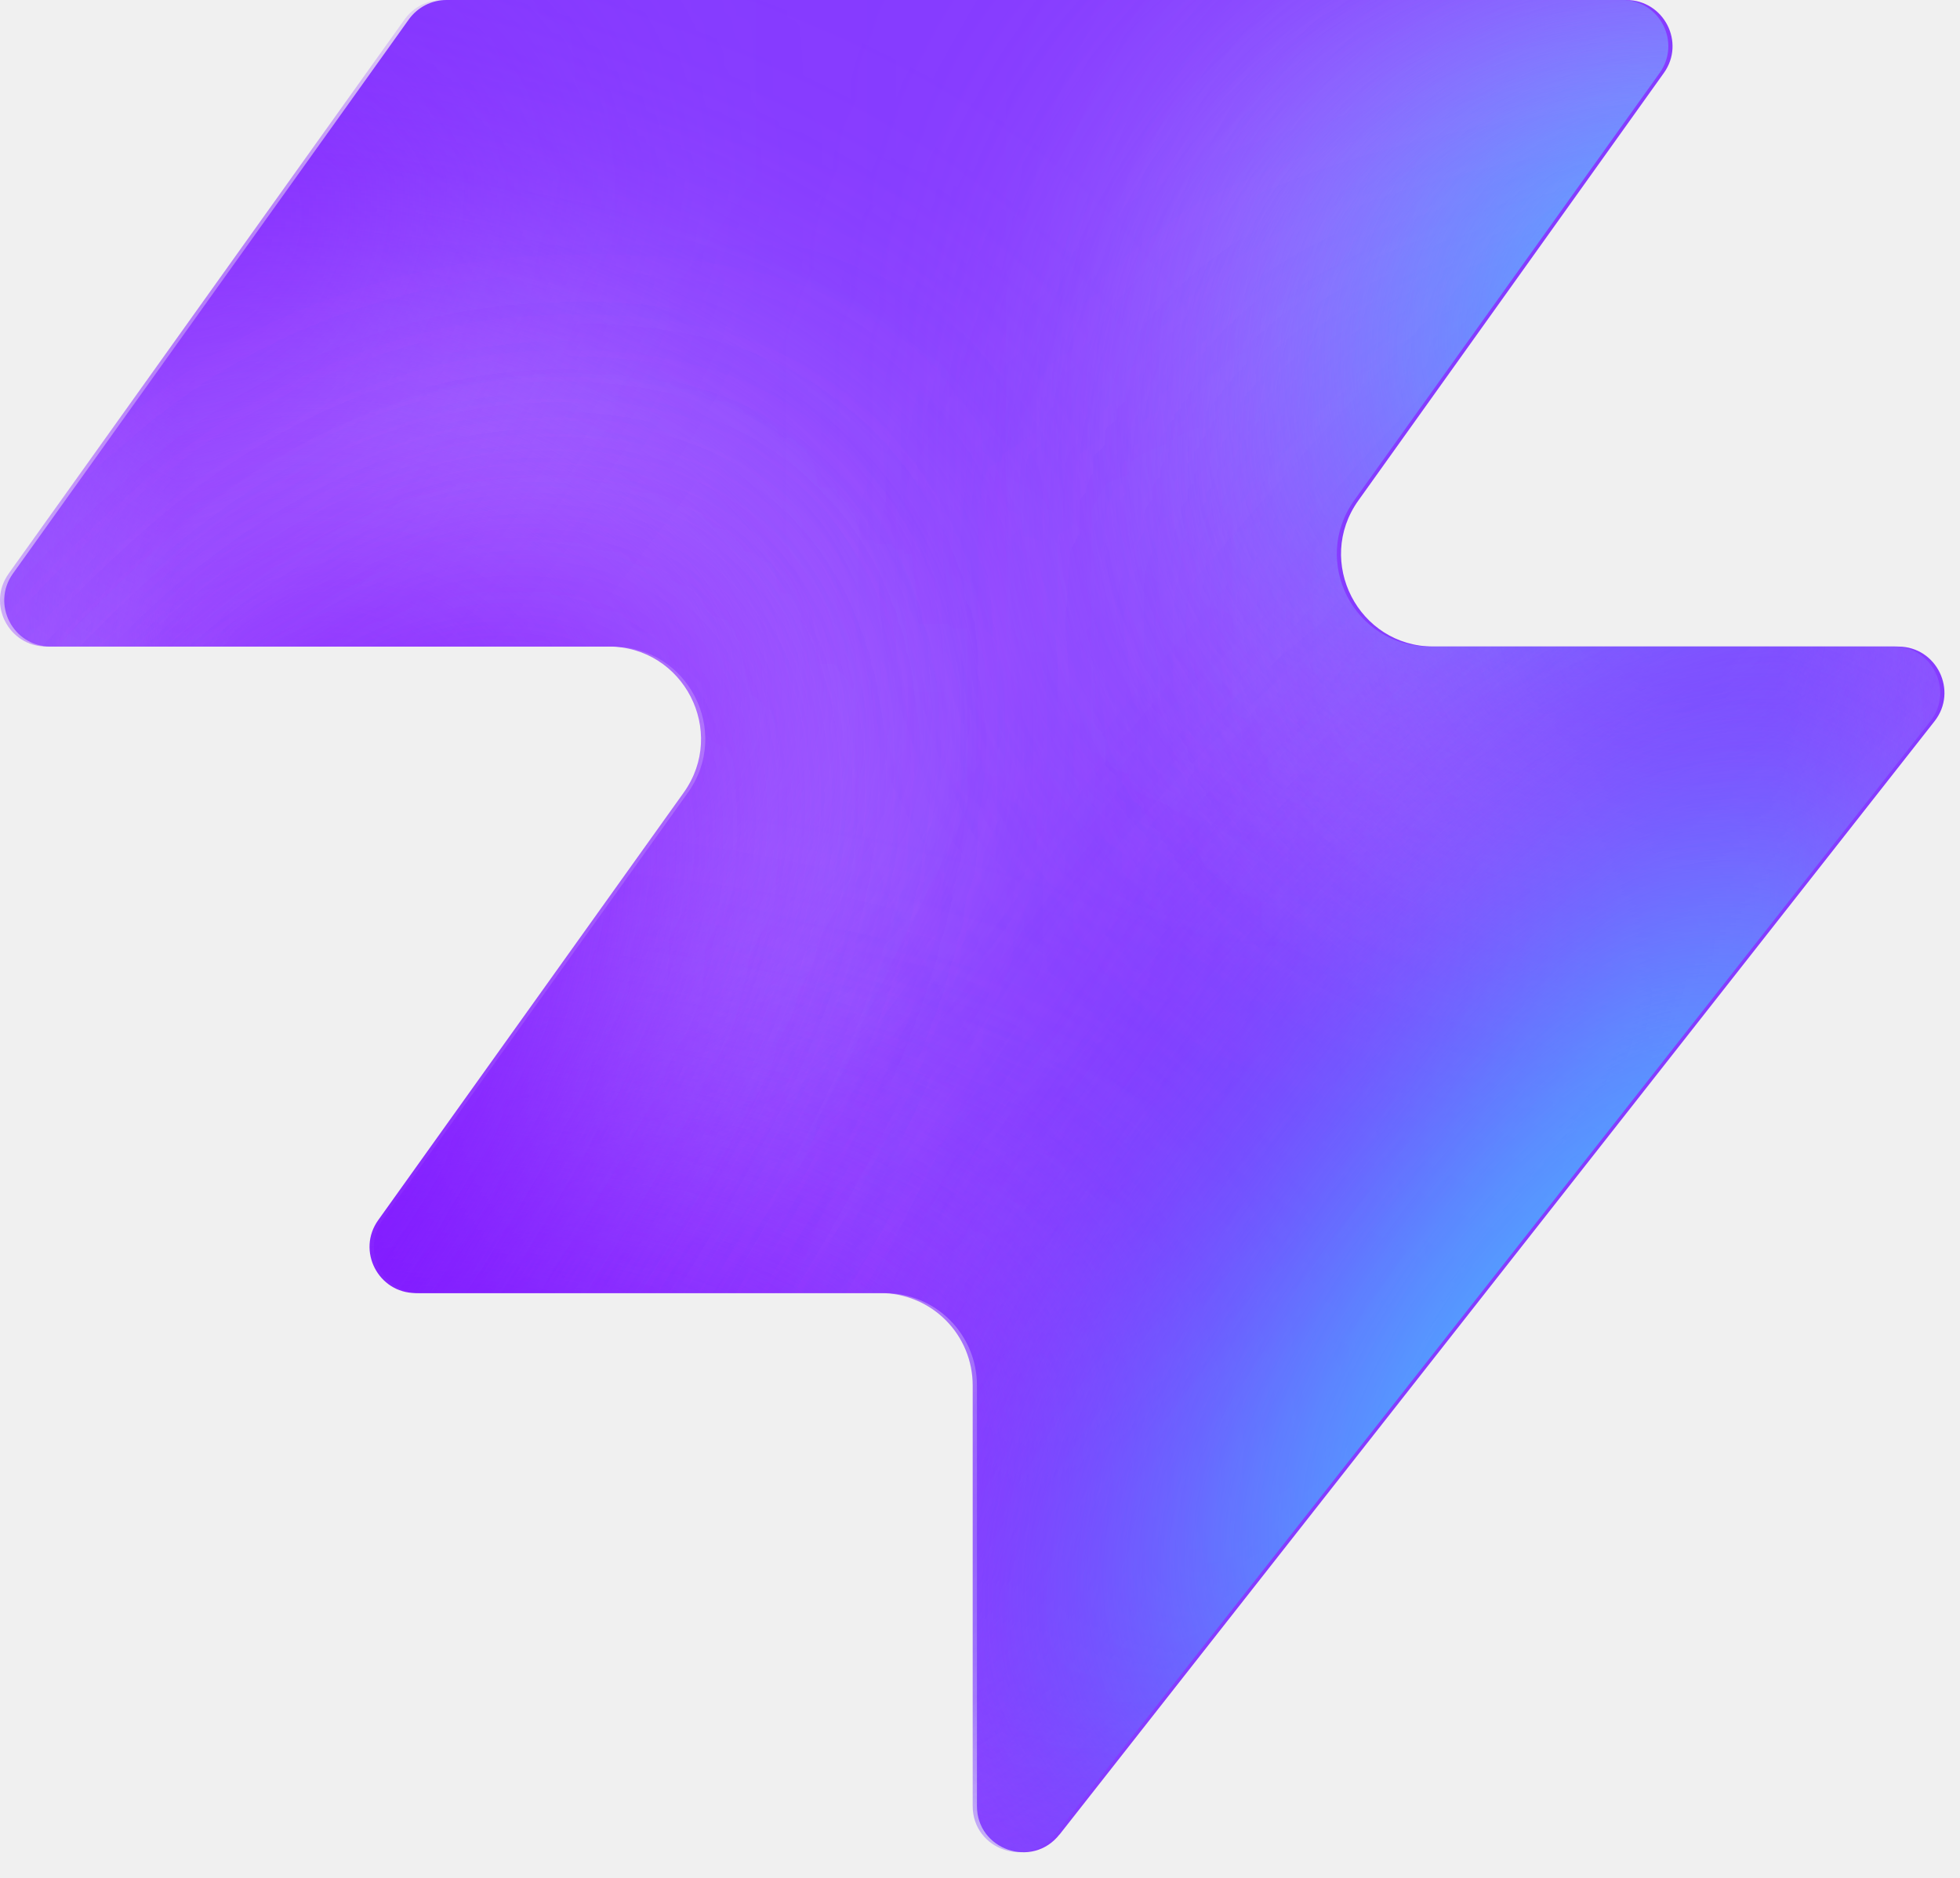
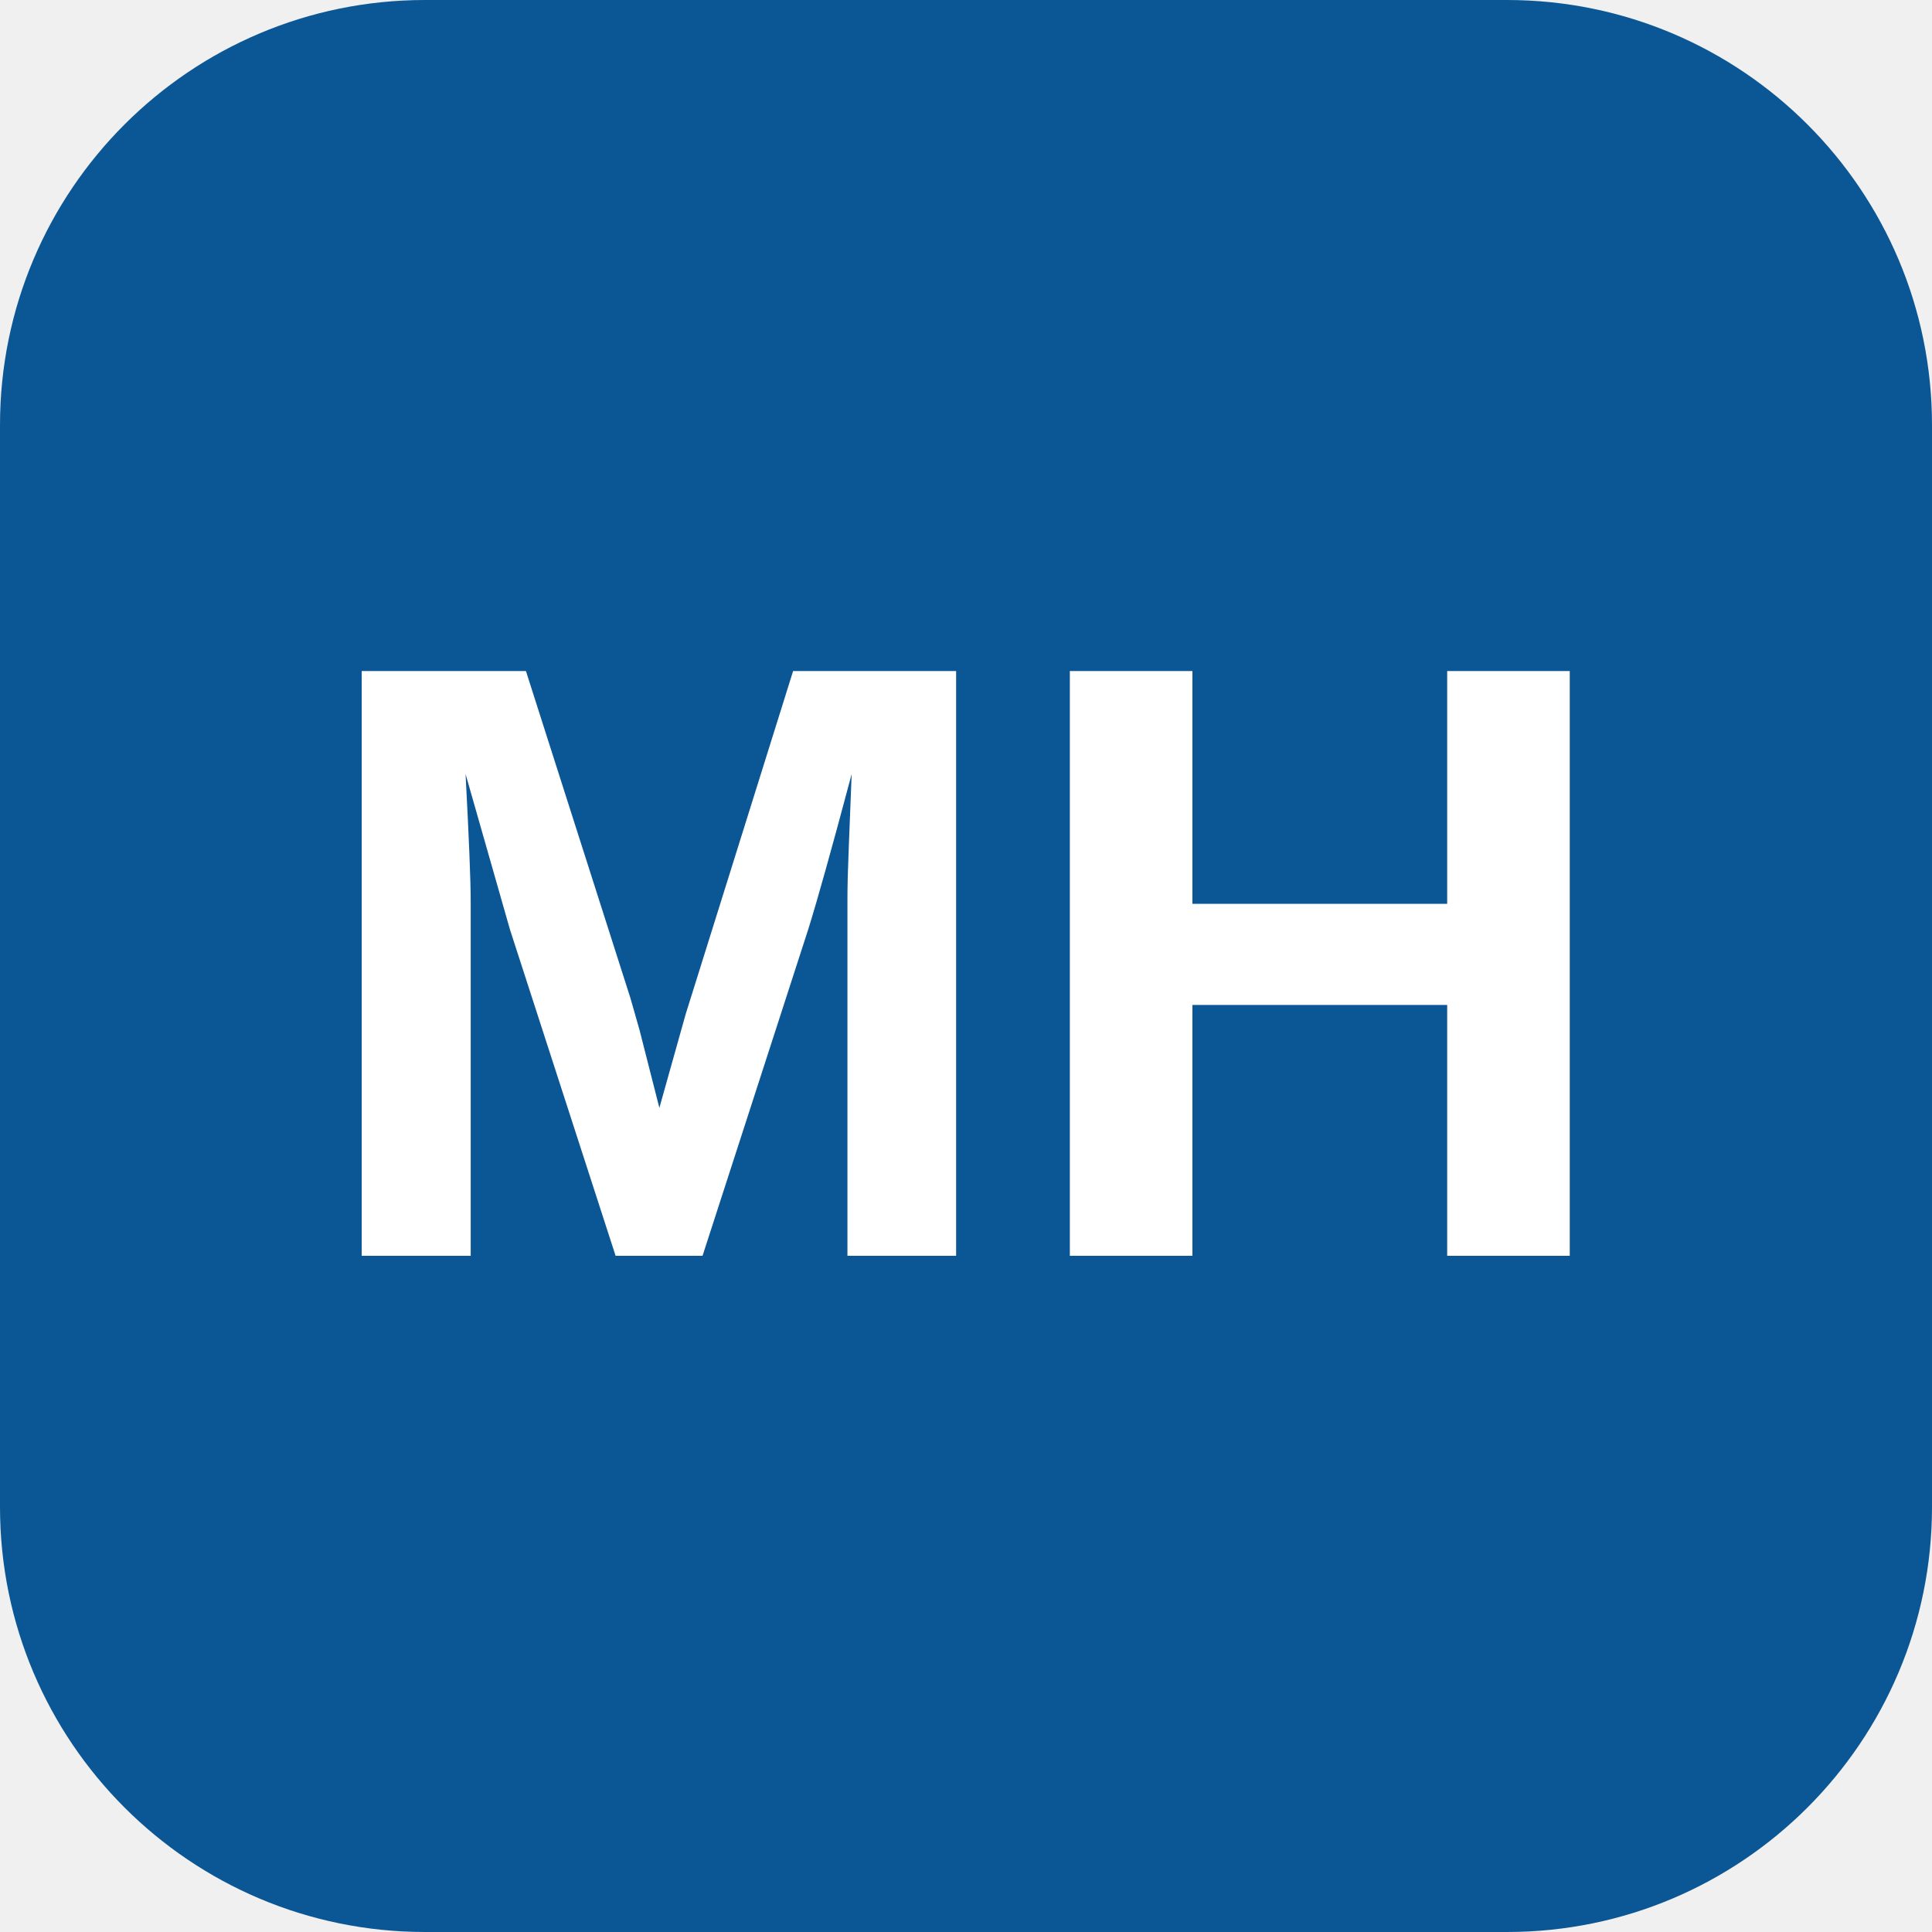
- <svg xmlns="http://www.w3.org/2000/svg" width="48" height="46" fill="none" viewBox="0 0 48 46">
-   <path fill="#863bff" d="M25.946 44.938c-.664.845-2.021.375-2.021-.698V33.937a2.26 2.26 0 0 0-2.262-2.262H10.287c-.92 0-1.456-1.04-.92-1.788l7.48-10.471c1.07-1.497 0-3.578-1.842-3.578H1.237c-.92 0-1.456-1.04-.92-1.788L10.013.474c.214-.297.556-.474.92-.474h28.894c.92 0 1.456 1.04.92 1.788l-7.48 10.471c-1.07 1.498 0 3.579 1.842 3.579h11.377c.943 0 1.473 1.088.89 1.83L25.947 44.94z" style="fill:#863bff;fill:color(display-p3 .525 .23 1);fill-opacity:1" />
-   <mask id="a" width="48" height="46" x="0" y="0" maskUnits="userSpaceOnUse" style="mask-type:alpha">
-     <path fill="#000" d="M25.842 44.938c-.664.844-2.021.375-2.021-.698V33.937a2.26 2.26 0 0 0-2.262-2.262H10.183c-.92 0-1.456-1.04-.92-1.788l7.48-10.471c1.07-1.498 0-3.579-1.842-3.579H1.133c-.92 0-1.456-1.04-.92-1.787L9.91.473c.214-.297.556-.474.92-.474h28.894c.92 0 1.456 1.04.92 1.788l-7.48 10.471c-1.07 1.498 0 3.578 1.842 3.578h11.377c.943 0 1.473 1.088.89 1.832L25.843 44.94z" style="fill:#000;fill-opacity:1" />
-   </mask>
-   <g mask="url(#a)">
-     <g filter="url(#b)">
-       <ellipse cx="5.508" cy="14.704" fill="#ede6ff" rx="5.508" ry="14.704" style="fill:#ede6ff;fill:color(display-p3 .927 .903 1);fill-opacity:1" transform="matrix(.00324 1 1 -.00324 -4.47 31.516)" />
-     </g>
-     <g filter="url(#c)">
-       <ellipse cx="10.399" cy="29.851" fill="#ede6ff" rx="10.399" ry="29.851" style="fill:#ede6ff;fill:color(display-p3 .927 .903 1);fill-opacity:1" transform="matrix(.00324 1 1 -.00324 -39.328 7.883)" />
-     </g>
-     <g filter="url(#d)">
-       <ellipse cx="5.508" cy="30.487" fill="#7e14ff" rx="5.508" ry="30.487" style="fill:#7e14ff;fill:color(display-p3 .492 .077 1);fill-opacity:1" transform="rotate(89.814 -25.913 -14.639)scale(1 -1)" />
-     </g>
-     <g filter="url(#e)">
-       <ellipse cx="5.508" cy="30.599" fill="#7e14ff" rx="5.508" ry="30.599" style="fill:#7e14ff;fill:color(display-p3 .492 .077 1);fill-opacity:1" transform="rotate(89.814 -32.644 -3.334)scale(1 -1)" />
-     </g>
-     <g filter="url(#f)">
-       <ellipse cx="5.508" cy="30.599" fill="#7e14ff" rx="5.508" ry="30.599" style="fill:#7e14ff;fill:color(display-p3 .492 .077 1);fill-opacity:1" transform="matrix(.00324 1 1 -.00324 -34.34 30.47)" />
-     </g>
-     <g filter="url(#g)">
-       <ellipse cx="14.072" cy="22.078" fill="#ede6ff" rx="14.072" ry="22.078" style="fill:#ede6ff;fill:color(display-p3 .927 .903 1);fill-opacity:1" transform="rotate(93.35 24.506 48.493)scale(-1 1)" />
-     </g>
-     <g filter="url(#h)">
-       <ellipse cx="3.47" cy="21.501" fill="#7e14ff" rx="3.47" ry="21.501" style="fill:#7e14ff;fill:color(display-p3 .492 .077 1);fill-opacity:1" transform="rotate(89.009 28.708 47.59)scale(-1 1)" />
-     </g>
-     <g filter="url(#i)">
-       <ellipse cx="3.47" cy="21.501" fill="#7e14ff" rx="3.47" ry="21.501" style="fill:#7e14ff;fill:color(display-p3 .492 .077 1);fill-opacity:1" transform="rotate(89.009 28.708 47.59)scale(-1 1)" />
-     </g>
-     <g filter="url(#j)">
-       <ellipse cx=".387" cy="8.972" fill="#7e14ff" rx="4.407" ry="29.108" style="fill:#7e14ff;fill:color(display-p3 .492 .077 1);fill-opacity:1" transform="rotate(39.51 .387 8.972)" />
-     </g>
-     <g filter="url(#k)">
-       <ellipse cx="47.523" cy="-6.092" fill="#7e14ff" rx="4.407" ry="29.108" style="fill:#7e14ff;fill:color(display-p3 .492 .077 1);fill-opacity:1" transform="rotate(37.892 47.523 -6.092)" />
-     </g>
-     <g filter="url(#l)">
-       <ellipse cx="41.412" cy="6.333" fill="#47bfff" rx="5.971" ry="9.665" style="fill:#47bfff;fill:color(display-p3 .28 .748 1);fill-opacity:1" transform="rotate(37.892 41.412 6.333)" />
-     </g>
-     <g filter="url(#m)">
-       <ellipse cx="-1.879" cy="38.332" fill="#7e14ff" rx="4.407" ry="29.108" style="fill:#7e14ff;fill:color(display-p3 .492 .077 1);fill-opacity:1" transform="rotate(37.892 -1.88 38.332)" />
-     </g>
-     <g filter="url(#n)">
-       <ellipse cx="-1.879" cy="38.332" fill="#7e14ff" rx="4.407" ry="29.108" style="fill:#7e14ff;fill:color(display-p3 .492 .077 1);fill-opacity:1" transform="rotate(37.892 -1.88 38.332)" />
-     </g>
-     <g filter="url(#o)">
-       <ellipse cx="35.651" cy="29.907" fill="#7e14ff" rx="4.407" ry="29.108" style="fill:#7e14ff;fill:color(display-p3 .492 .077 1);fill-opacity:1" transform="rotate(37.892 35.651 29.907)" />
-     </g>
-     <g filter="url(#p)">
-       <ellipse cx="38.418" cy="32.4" fill="#47bfff" rx="5.971" ry="15.297" style="fill:#47bfff;fill:color(display-p3 .28 .748 1);fill-opacity:1" transform="rotate(37.892 38.418 32.4)" />
-     </g>
-   </g>
-   <defs>
-     <filter id="b" width="60.045" height="41.654" x="-19.77" y="16.149" color-interpolation-filters="sRGB" filterUnits="userSpaceOnUse">
-       <feFlood flood-opacity="0" result="BackgroundImageFix" />
-       <feBlend in="SourceGraphic" in2="BackgroundImageFix" result="shape" />
-       <feGaussianBlur result="effect1_foregroundBlur_2002_17158" stdDeviation="7.659" />
-     </filter>
-     <filter id="c" width="90.34" height="51.437" x="-54.613" y="-7.533" color-interpolation-filters="sRGB" filterUnits="userSpaceOnUse">
-       <feFlood flood-opacity="0" result="BackgroundImageFix" />
-       <feBlend in="SourceGraphic" in2="BackgroundImageFix" result="shape" />
-       <feGaussianBlur result="effect1_foregroundBlur_2002_17158" stdDeviation="7.659" />
-     </filter>
-     <filter id="d" width="79.355" height="29.4" x="-49.64" y="2.03" color-interpolation-filters="sRGB" filterUnits="userSpaceOnUse">
-       <feFlood flood-opacity="0" result="BackgroundImageFix" />
-       <feBlend in="SourceGraphic" in2="BackgroundImageFix" result="shape" />
-       <feGaussianBlur result="effect1_foregroundBlur_2002_17158" stdDeviation="4.596" />
-     </filter>
-     <filter id="e" width="79.579" height="29.4" x="-45.045" y="20.029" color-interpolation-filters="sRGB" filterUnits="userSpaceOnUse">
-       <feFlood flood-opacity="0" result="BackgroundImageFix" />
-       <feBlend in="SourceGraphic" in2="BackgroundImageFix" result="shape" />
-       <feGaussianBlur result="effect1_foregroundBlur_2002_17158" stdDeviation="4.596" />
-     </filter>
-     <filter id="f" width="79.579" height="29.4" x="-43.513" y="21.178" color-interpolation-filters="sRGB" filterUnits="userSpaceOnUse">
-       <feFlood flood-opacity="0" result="BackgroundImageFix" />
-       <feBlend in="SourceGraphic" in2="BackgroundImageFix" result="shape" />
-       <feGaussianBlur result="effect1_foregroundBlur_2002_17158" stdDeviation="4.596" />
-     </filter>
-     <filter id="g" width="74.749" height="58.852" x="15.756" y="-17.901" color-interpolation-filters="sRGB" filterUnits="userSpaceOnUse">
-       <feFlood flood-opacity="0" result="BackgroundImageFix" />
-       <feBlend in="SourceGraphic" in2="BackgroundImageFix" result="shape" />
-       <feGaussianBlur result="effect1_foregroundBlur_2002_17158" stdDeviation="7.659" />
-     </filter>
-     <filter id="h" width="61.377" height="25.362" x="23.548" y="2.284" color-interpolation-filters="sRGB" filterUnits="userSpaceOnUse">
-       <feFlood flood-opacity="0" result="BackgroundImageFix" />
-       <feBlend in="SourceGraphic" in2="BackgroundImageFix" result="shape" />
-       <feGaussianBlur result="effect1_foregroundBlur_2002_17158" stdDeviation="4.596" />
-     </filter>
-     <filter id="i" width="61.377" height="25.362" x="23.548" y="2.284" color-interpolation-filters="sRGB" filterUnits="userSpaceOnUse">
-       <feFlood flood-opacity="0" result="BackgroundImageFix" />
-       <feBlend in="SourceGraphic" in2="BackgroundImageFix" result="shape" />
-       <feGaussianBlur result="effect1_foregroundBlur_2002_17158" stdDeviation="4.596" />
-     </filter>
-     <filter id="j" width="56.045" height="63.649" x="-27.636" y="-22.853" color-interpolation-filters="sRGB" filterUnits="userSpaceOnUse">
-       <feFlood flood-opacity="0" result="BackgroundImageFix" />
-       <feBlend in="SourceGraphic" in2="BackgroundImageFix" result="shape" />
-       <feGaussianBlur result="effect1_foregroundBlur_2002_17158" stdDeviation="4.596" />
-     </filter>
-     <filter id="k" width="54.814" height="64.646" x="20.116" y="-38.415" color-interpolation-filters="sRGB" filterUnits="userSpaceOnUse">
-       <feFlood flood-opacity="0" result="BackgroundImageFix" />
-       <feBlend in="SourceGraphic" in2="BackgroundImageFix" result="shape" />
-       <feGaussianBlur result="effect1_foregroundBlur_2002_17158" stdDeviation="4.596" />
-     </filter>
-     <filter id="l" width="33.541" height="35.313" x="24.641" y="-11.323" color-interpolation-filters="sRGB" filterUnits="userSpaceOnUse">
-       <feFlood flood-opacity="0" result="BackgroundImageFix" />
-       <feBlend in="SourceGraphic" in2="BackgroundImageFix" result="shape" />
-       <feGaussianBlur result="effect1_foregroundBlur_2002_17158" stdDeviation="4.596" />
-     </filter>
-     <filter id="m" width="54.814" height="64.646" x="-29.286" y="6.009" color-interpolation-filters="sRGB" filterUnits="userSpaceOnUse">
-       <feFlood flood-opacity="0" result="BackgroundImageFix" />
-       <feBlend in="SourceGraphic" in2="BackgroundImageFix" result="shape" />
-       <feGaussianBlur result="effect1_foregroundBlur_2002_17158" stdDeviation="4.596" />
-     </filter>
-     <filter id="n" width="54.814" height="64.646" x="-29.286" y="6.009" color-interpolation-filters="sRGB" filterUnits="userSpaceOnUse">
-       <feFlood flood-opacity="0" result="BackgroundImageFix" />
-       <feBlend in="SourceGraphic" in2="BackgroundImageFix" result="shape" />
-       <feGaussianBlur result="effect1_foregroundBlur_2002_17158" stdDeviation="4.596" />
-     </filter>
-     <filter id="o" width="54.814" height="64.646" x="8.244" y="-2.416" color-interpolation-filters="sRGB" filterUnits="userSpaceOnUse">
-       <feFlood flood-opacity="0" result="BackgroundImageFix" />
-       <feBlend in="SourceGraphic" in2="BackgroundImageFix" result="shape" />
-       <feGaussianBlur result="effect1_foregroundBlur_2002_17158" stdDeviation="4.596" />
-     </filter>
-     <filter id="p" width="39.409" height="43.623" x="18.713" y="10.588" color-interpolation-filters="sRGB" filterUnits="userSpaceOnUse">
-       <feFlood flood-opacity="0" result="BackgroundImageFix" />
-       <feBlend in="SourceGraphic" in2="BackgroundImageFix" result="shape" />
-       <feGaussianBlur result="effect1_foregroundBlur_2002_17158" stdDeviation="4.596" />
-     </filter>
-   </defs>
+ <svg xmlns="http://www.w3.org/2000/svg" viewBox="0 0 100 100">
+   <rect width="100" height="100" rx="22" fill="#0b5796" />
+   <text x="50%" y="65%" font-family="Arial, sans-serif" font-size="44" font-weight="900" fill="#ffffff" text-anchor="middle">MH</text>
</svg>
